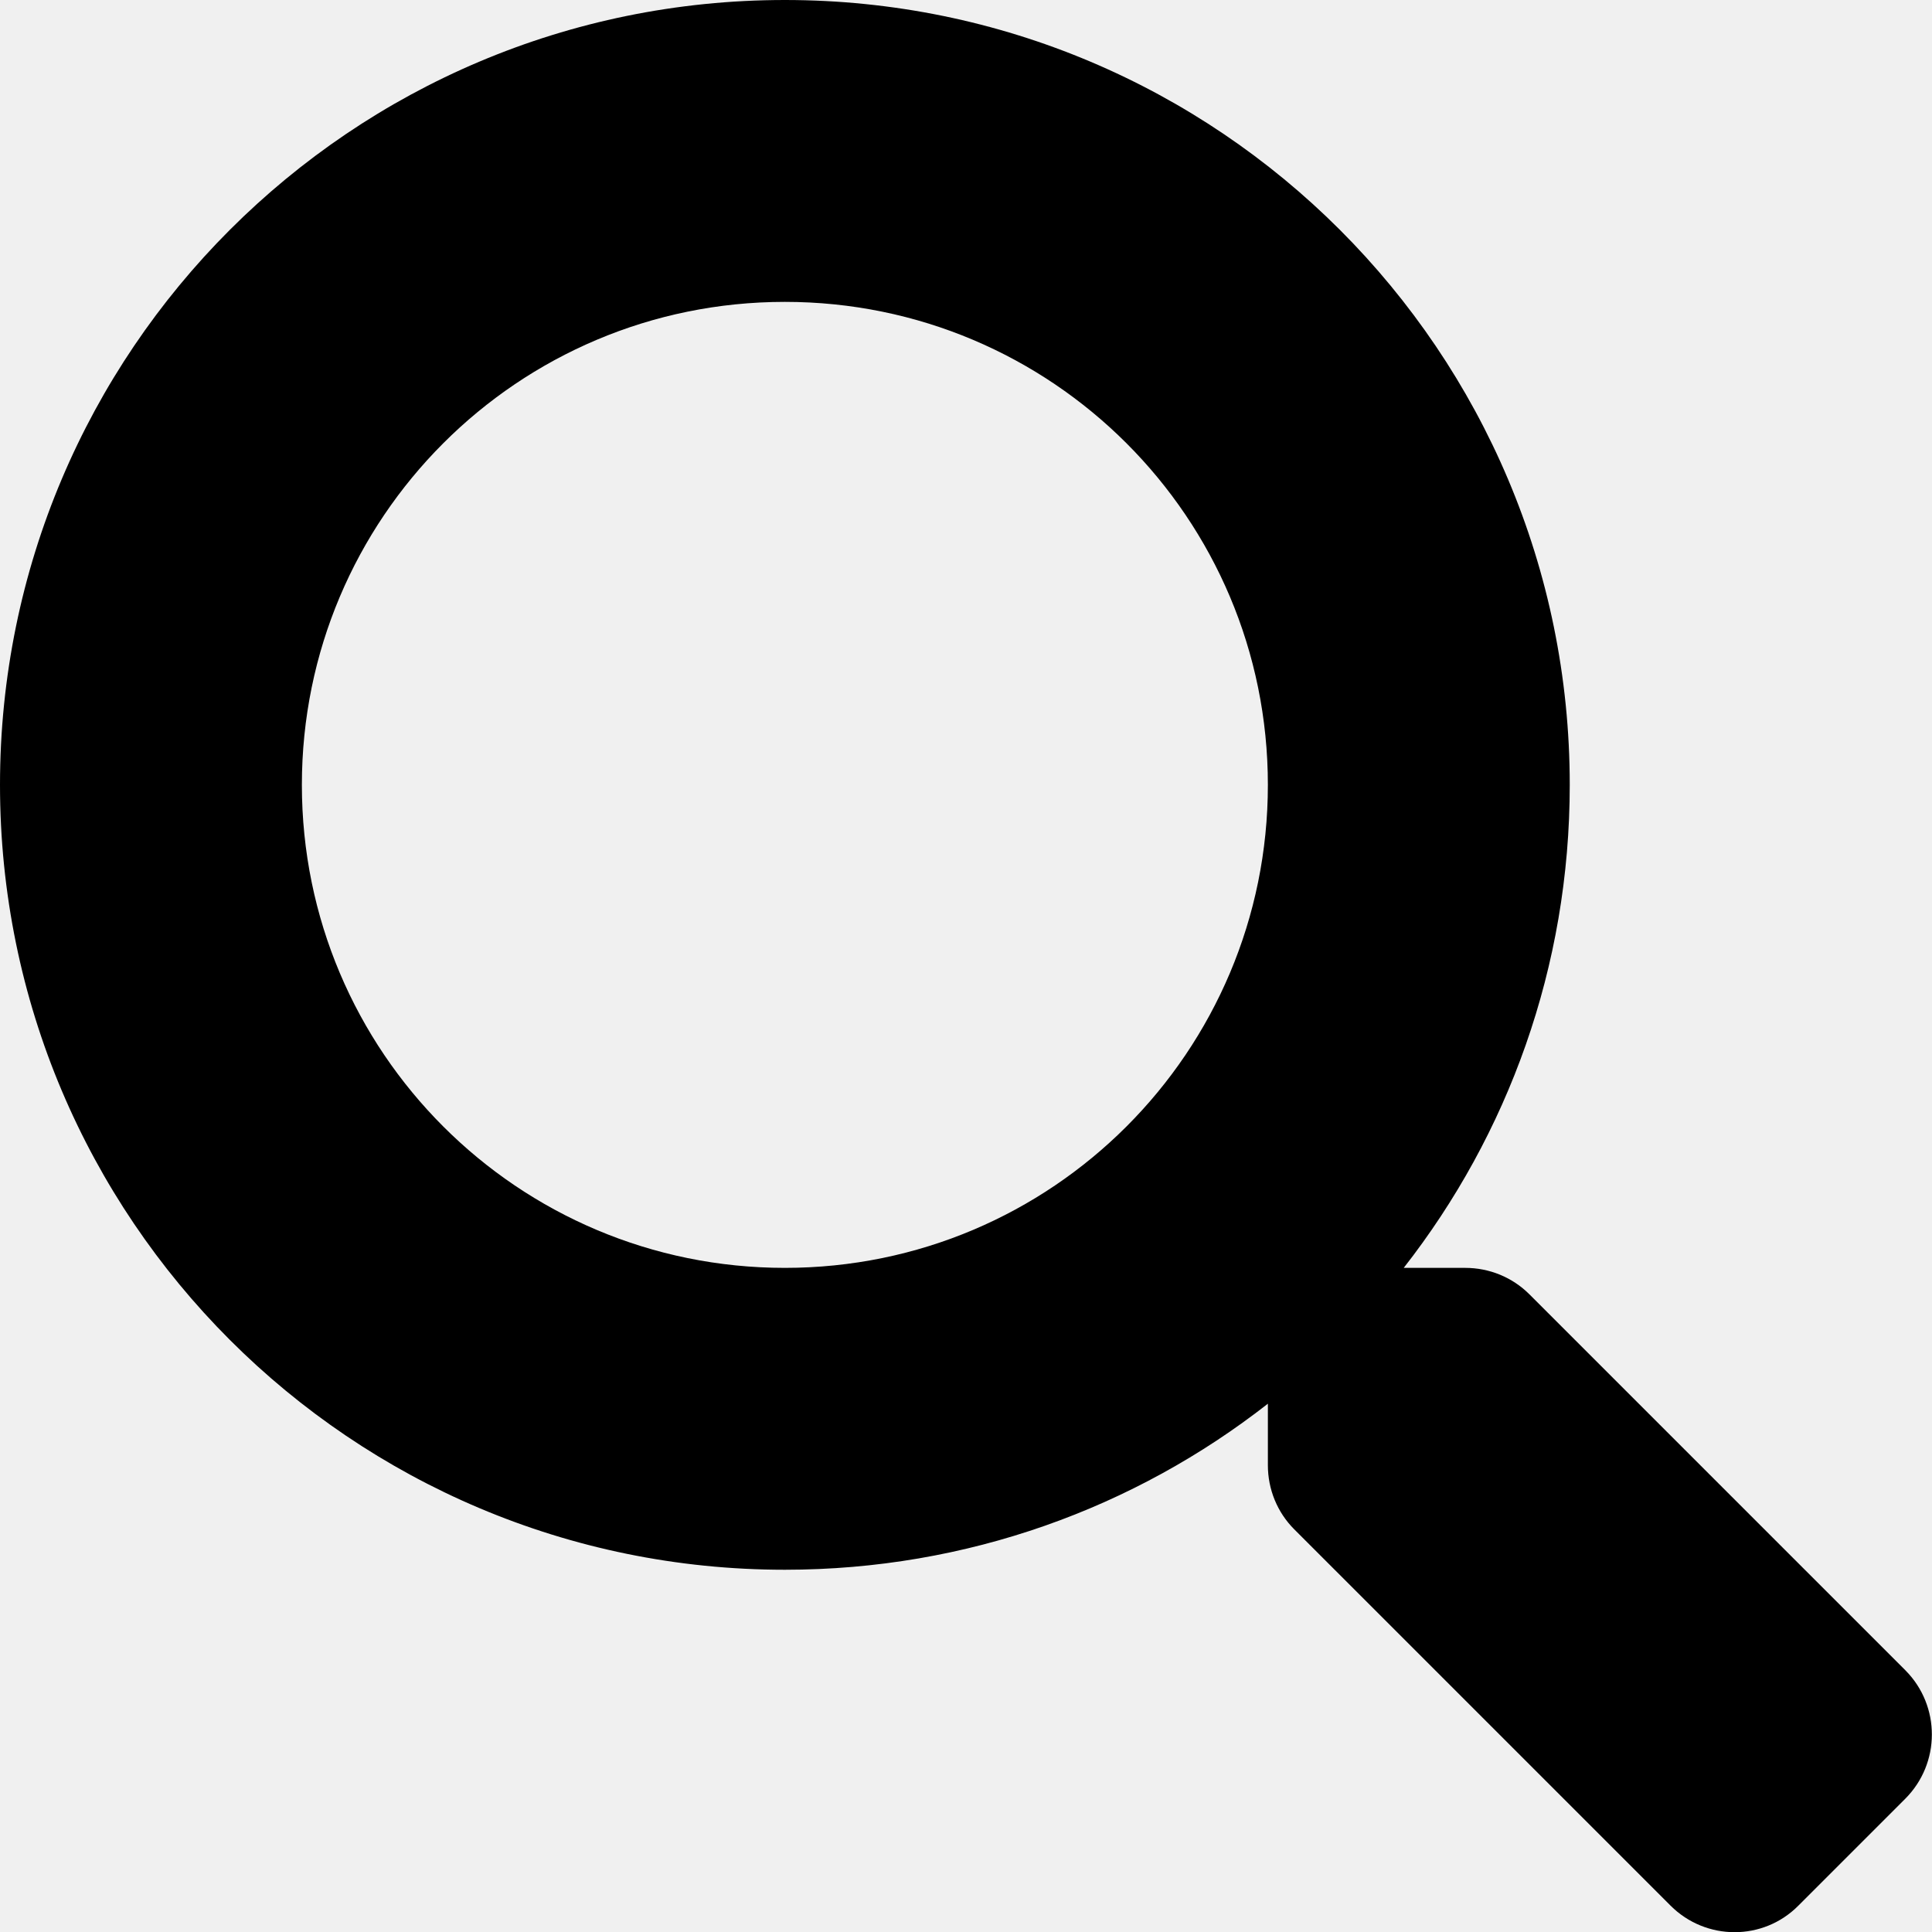
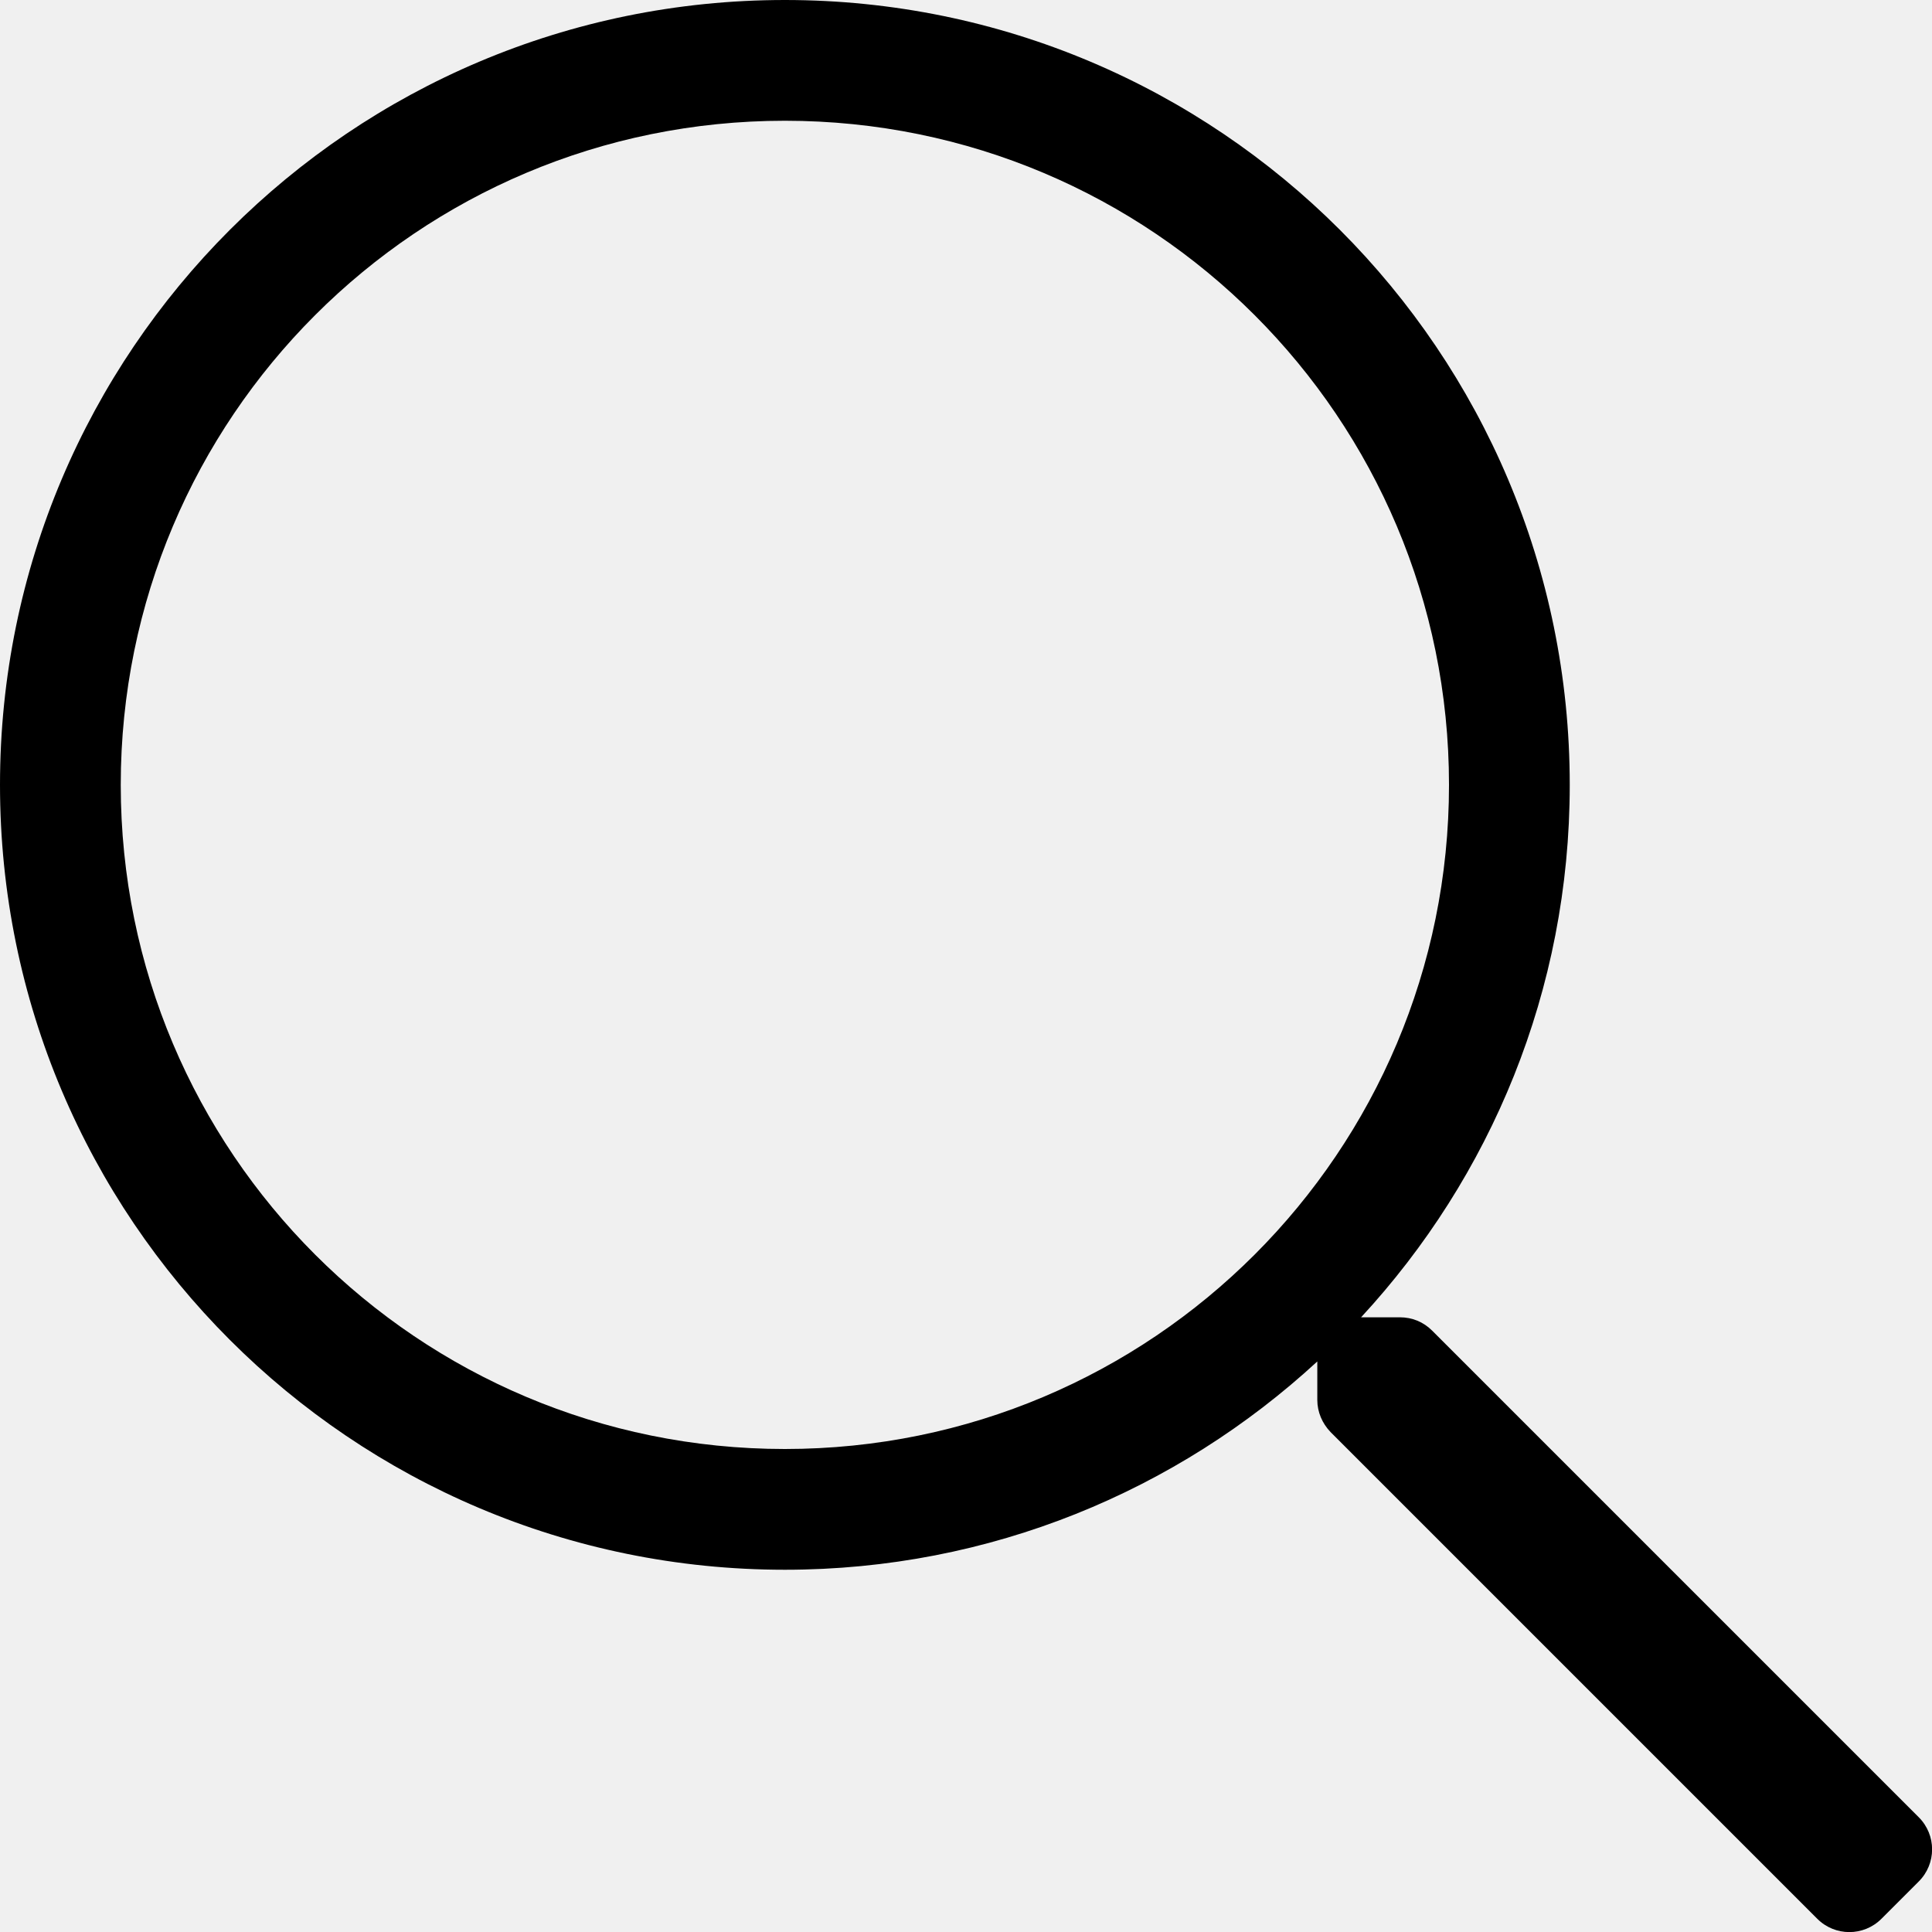
- <svg xmlns="http://www.w3.org/2000/svg" viewBox="0 0 512 512">
-   <path d="M505 442.7L405.3 343c-4.5-4.5-10.6-7-17-7H372c27.6-35.3 44-79.7 44-128C416 93.1 322.9 0 208 0S0 93.1 0 208s93.1 208 208 208c48.3 0 92.7-16.4 128-44v16.3c0 6.4 2.5 12.5 7 17l99.7 99.7c9.4 9.4 24.6 9.4 33.9 0l28.3-28.3c9.4-9.4 9.4-24.6.1-34zM208 336c-70.7 0-128-57.2-128-128 0-70.7 57.2-128 128-128 70.7 0 128 57.2 128 128 0 70.7-57.2 128-128 128z" />
+ <svg xmlns="http://www.w3.org/2000/svg" viewBox="0 0 512 512" fill="none">
+   <g clip-path="url(#clip0)">
+     <path d="M508.5 481.6L379.5 352.6C377.2 350.3 374.2 349.1 371 349.1H360.7C395 312 416 262.5 416 208C416 93.1 322.9 0 208 0C93.1 0 0 93.1 0 208C0 322.9 93.1 416 208 416C262.5 416 312 395 349.1 360.8V371C349.1 374.2 350.4 377.2 352.6 379.5L481.6 508.5C486.3 513.2 493.9 513.2 498.6 508.5L508.5 498.6C513.2 493.9 513.2 486.3 508.5 481.6ZM208 384C110.7 384 32 305.3 32 208C32 110.7 110.7 32 208 32C305.3 32 384 110.7 384 208C384 305.3 305.3 384 208 384Z" fill="black" />
+   </g>
+   <defs>
+     <clipPath id="clip0">
+       <rect width="512" height="512" fill="white" />
+     </clipPath>
+   </defs>
</svg>
